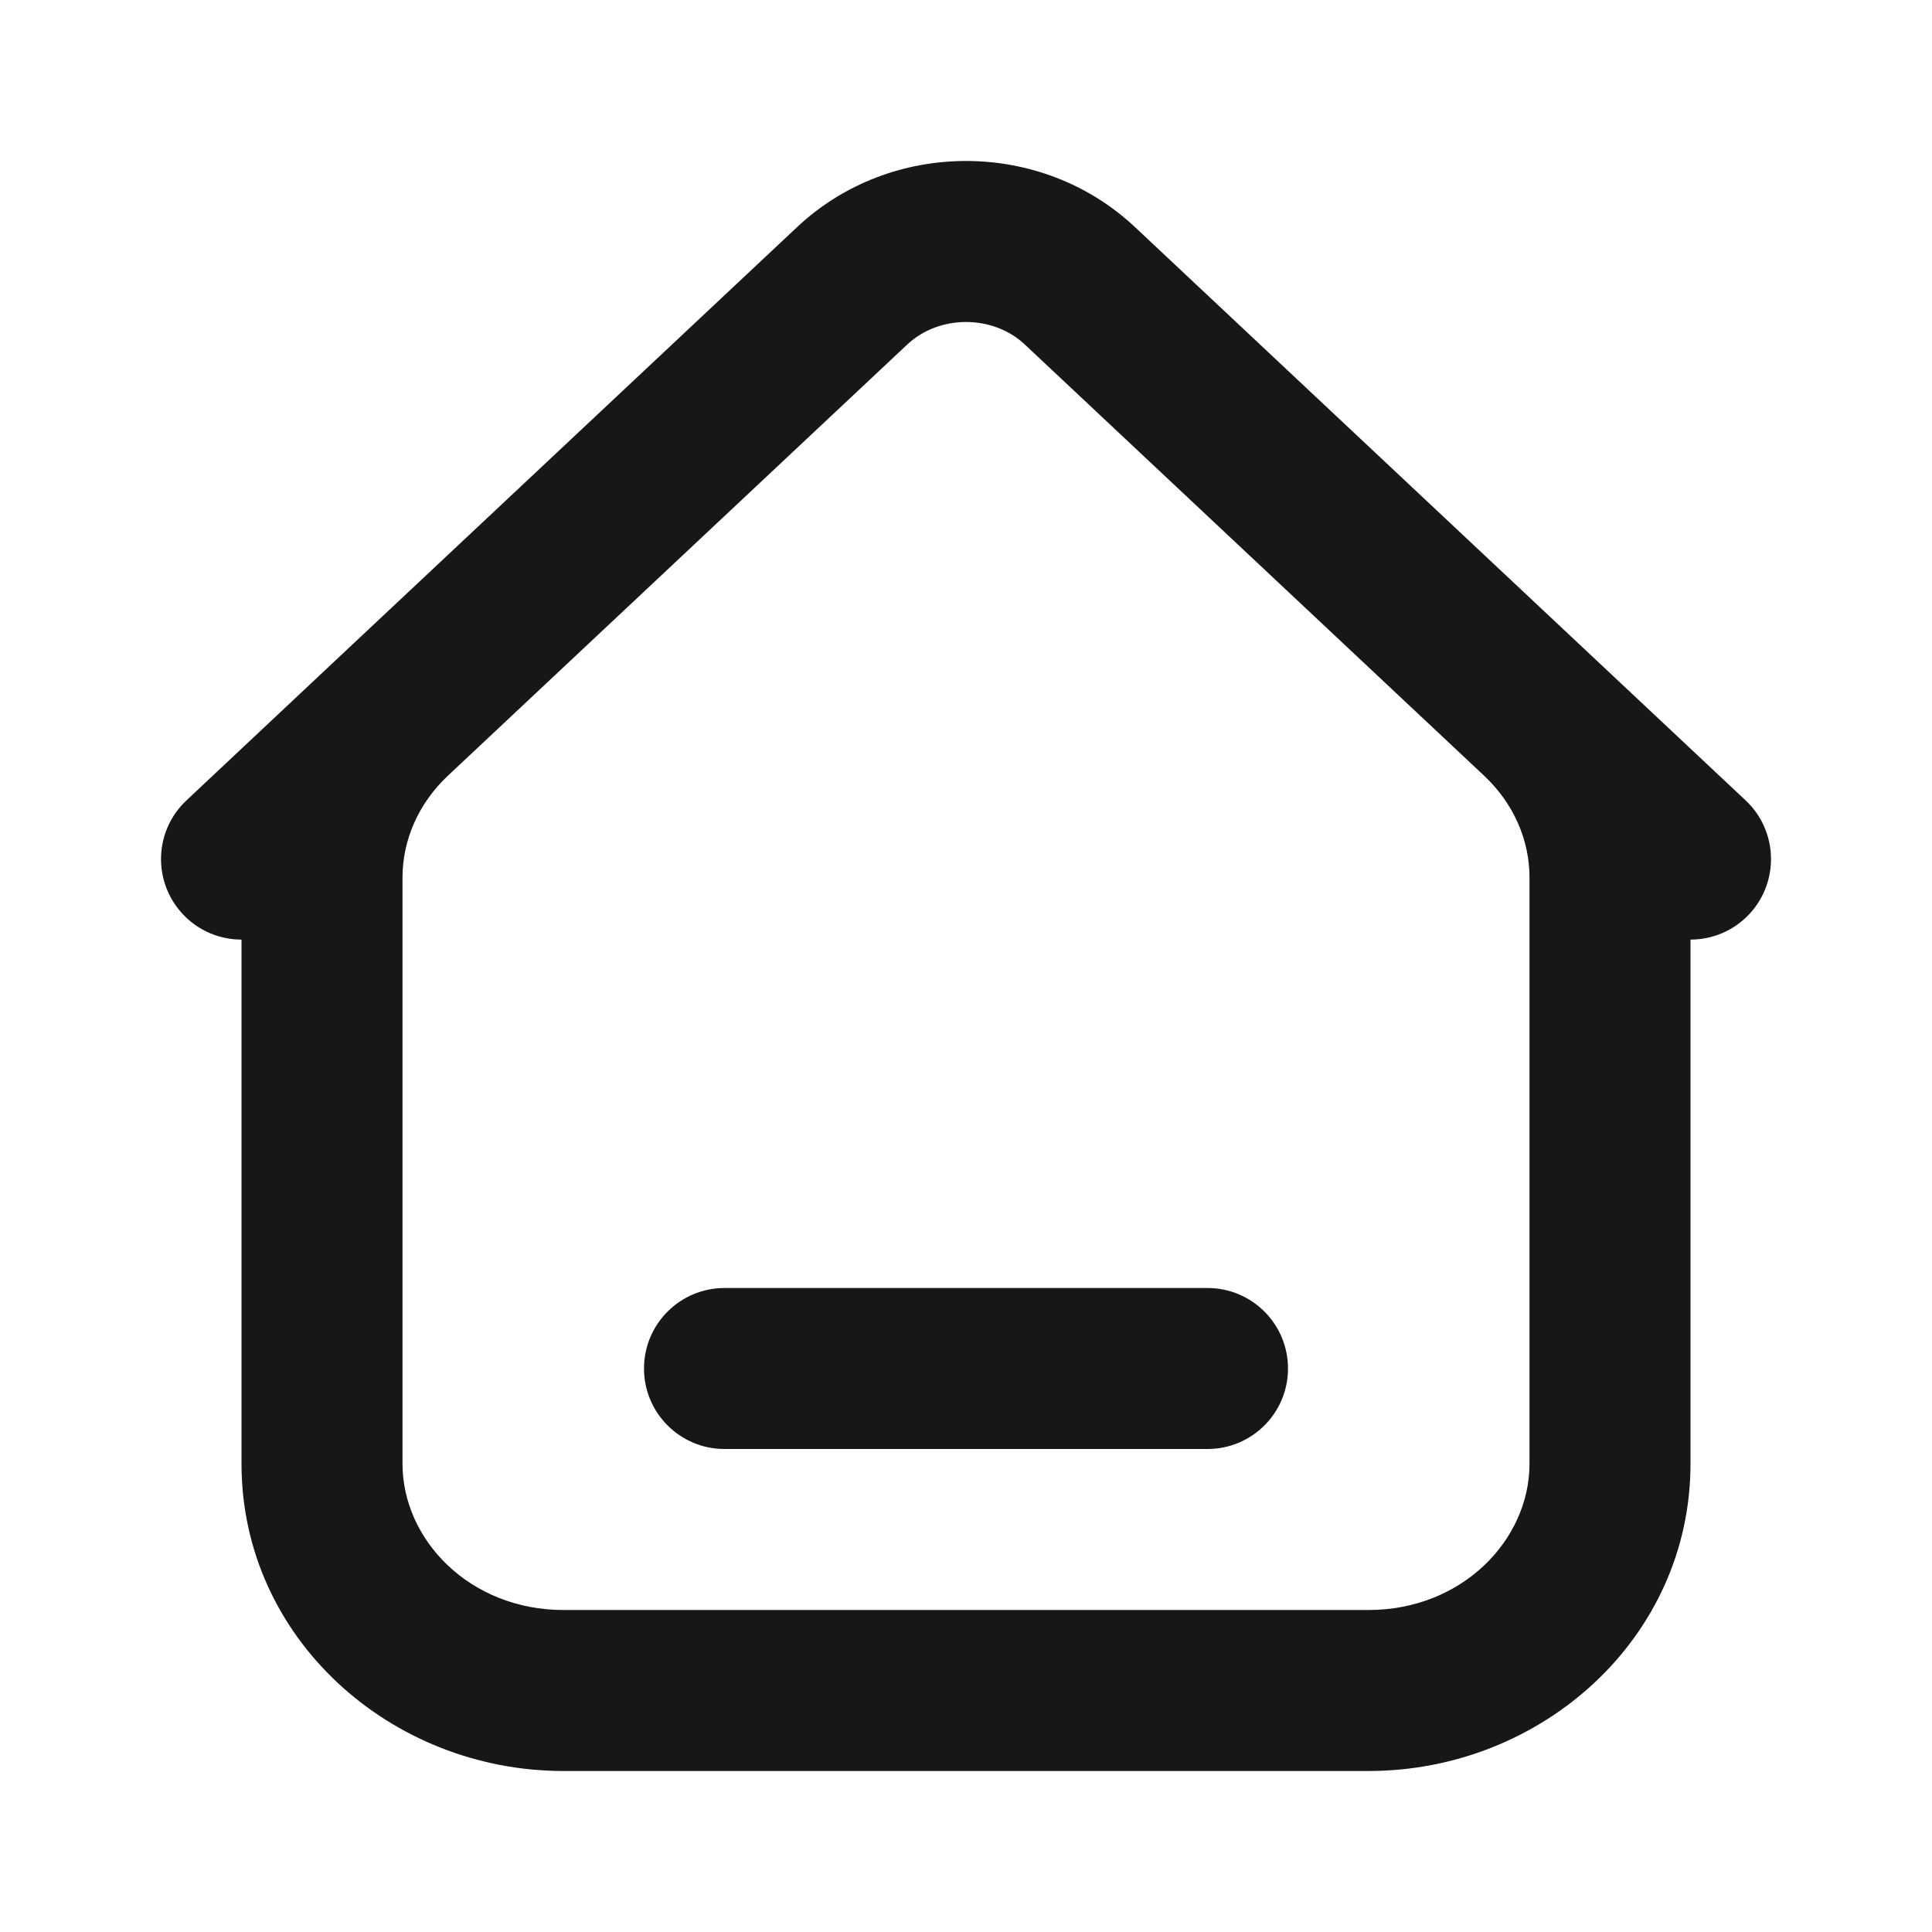
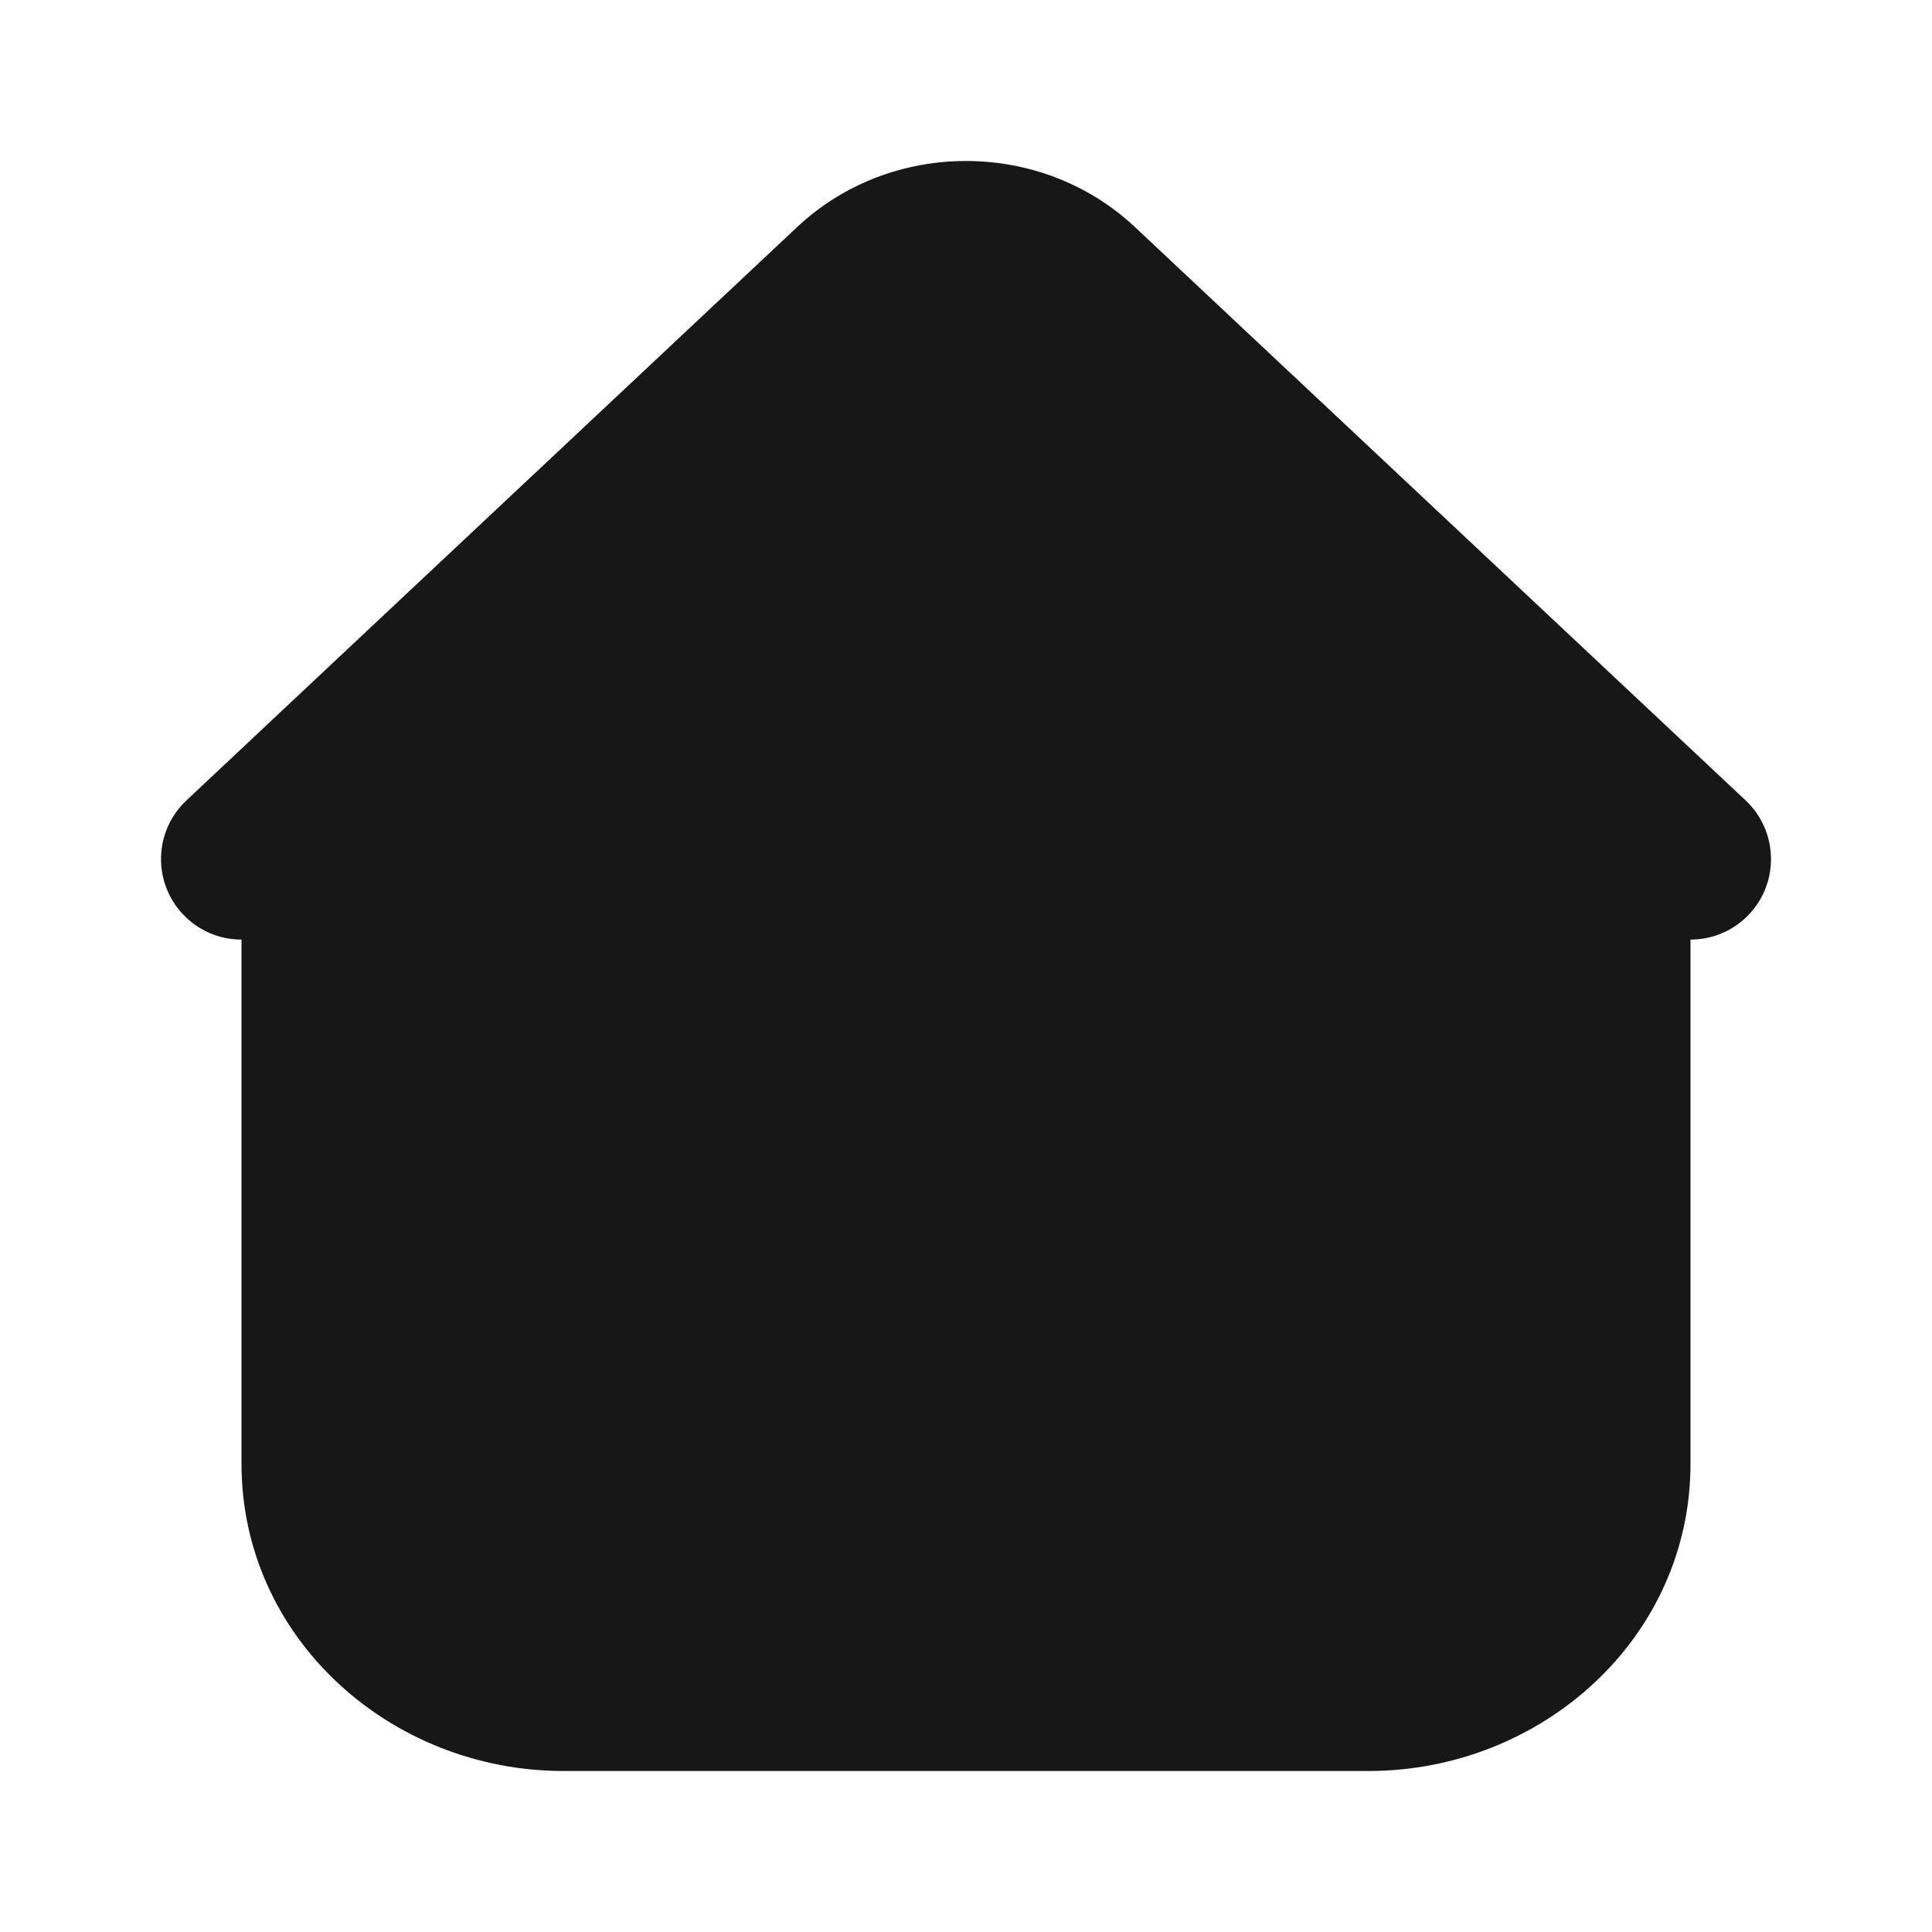
<svg xmlns="http://www.w3.org/2000/svg" width="24" height="24" viewBox="0 0 24 24" fill="none">
-   <path fill-rule="evenodd" clip-rule="evenodd" d="M12.73 4.279C12.334 3.907 11.667 3.907 11.271 4.279L5.563 9.637C5.195 9.984 5 10.44 5 10.9V18.183C5 19.128 5.835 20 7 20H17C18.165 20 19 19.128 19 18.183V10.9C19 10.44 18.806 9.984 18.438 9.638L18.437 9.637L12.73 4.279ZM14.099 2.821C12.933 1.726 11.067 1.726 9.902 2.821L4.194 8.179L2.316 9.943C1.913 10.321 1.893 10.954 2.272 11.357C2.468 11.566 2.734 11.672 3 11.672V18.183C3 20.35 4.851 22 7 22H17C19.149 22 21 20.35 21 18.183V11.672C21.267 11.672 21.532 11.566 21.729 11.357C22.107 10.954 22.087 10.321 21.685 9.943L14.099 2.821ZM8 17C8 16.448 8.448 16 9 16H15C15.553 16 16 16.448 16 17C16 17.552 15.553 18 15 18H9C8.448 18 8 17.552 8 17Z" fill="#171717" />
+   <path fillRule="evenodd" clipRule="evenodd" d="M12.73 4.279C12.334 3.907 11.667 3.907 11.271 4.279L5.563 9.637C5.195 9.984 5 10.44 5 10.9V18.183C5 19.128 5.835 20 7 20H17C18.165 20 19 19.128 19 18.183V10.9C19 10.44 18.806 9.984 18.438 9.638L18.437 9.637L12.73 4.279ZM14.099 2.821C12.933 1.726 11.067 1.726 9.902 2.821L4.194 8.179L2.316 9.943C1.913 10.321 1.893 10.954 2.272 11.357C2.468 11.566 2.734 11.672 3 11.672V18.183C3 20.35 4.851 22 7 22H17C19.149 22 21 20.35 21 18.183V11.672C21.267 11.672 21.532 11.566 21.729 11.357C22.107 10.954 22.087 10.321 21.685 9.943L14.099 2.821ZM8 17C8 16.448 8.448 16 9 16H15C15.553 16 16 16.448 16 17C16 17.552 15.553 18 15 18H9C8.448 18 8 17.552 8 17Z" fill="#171717" />
</svg>
